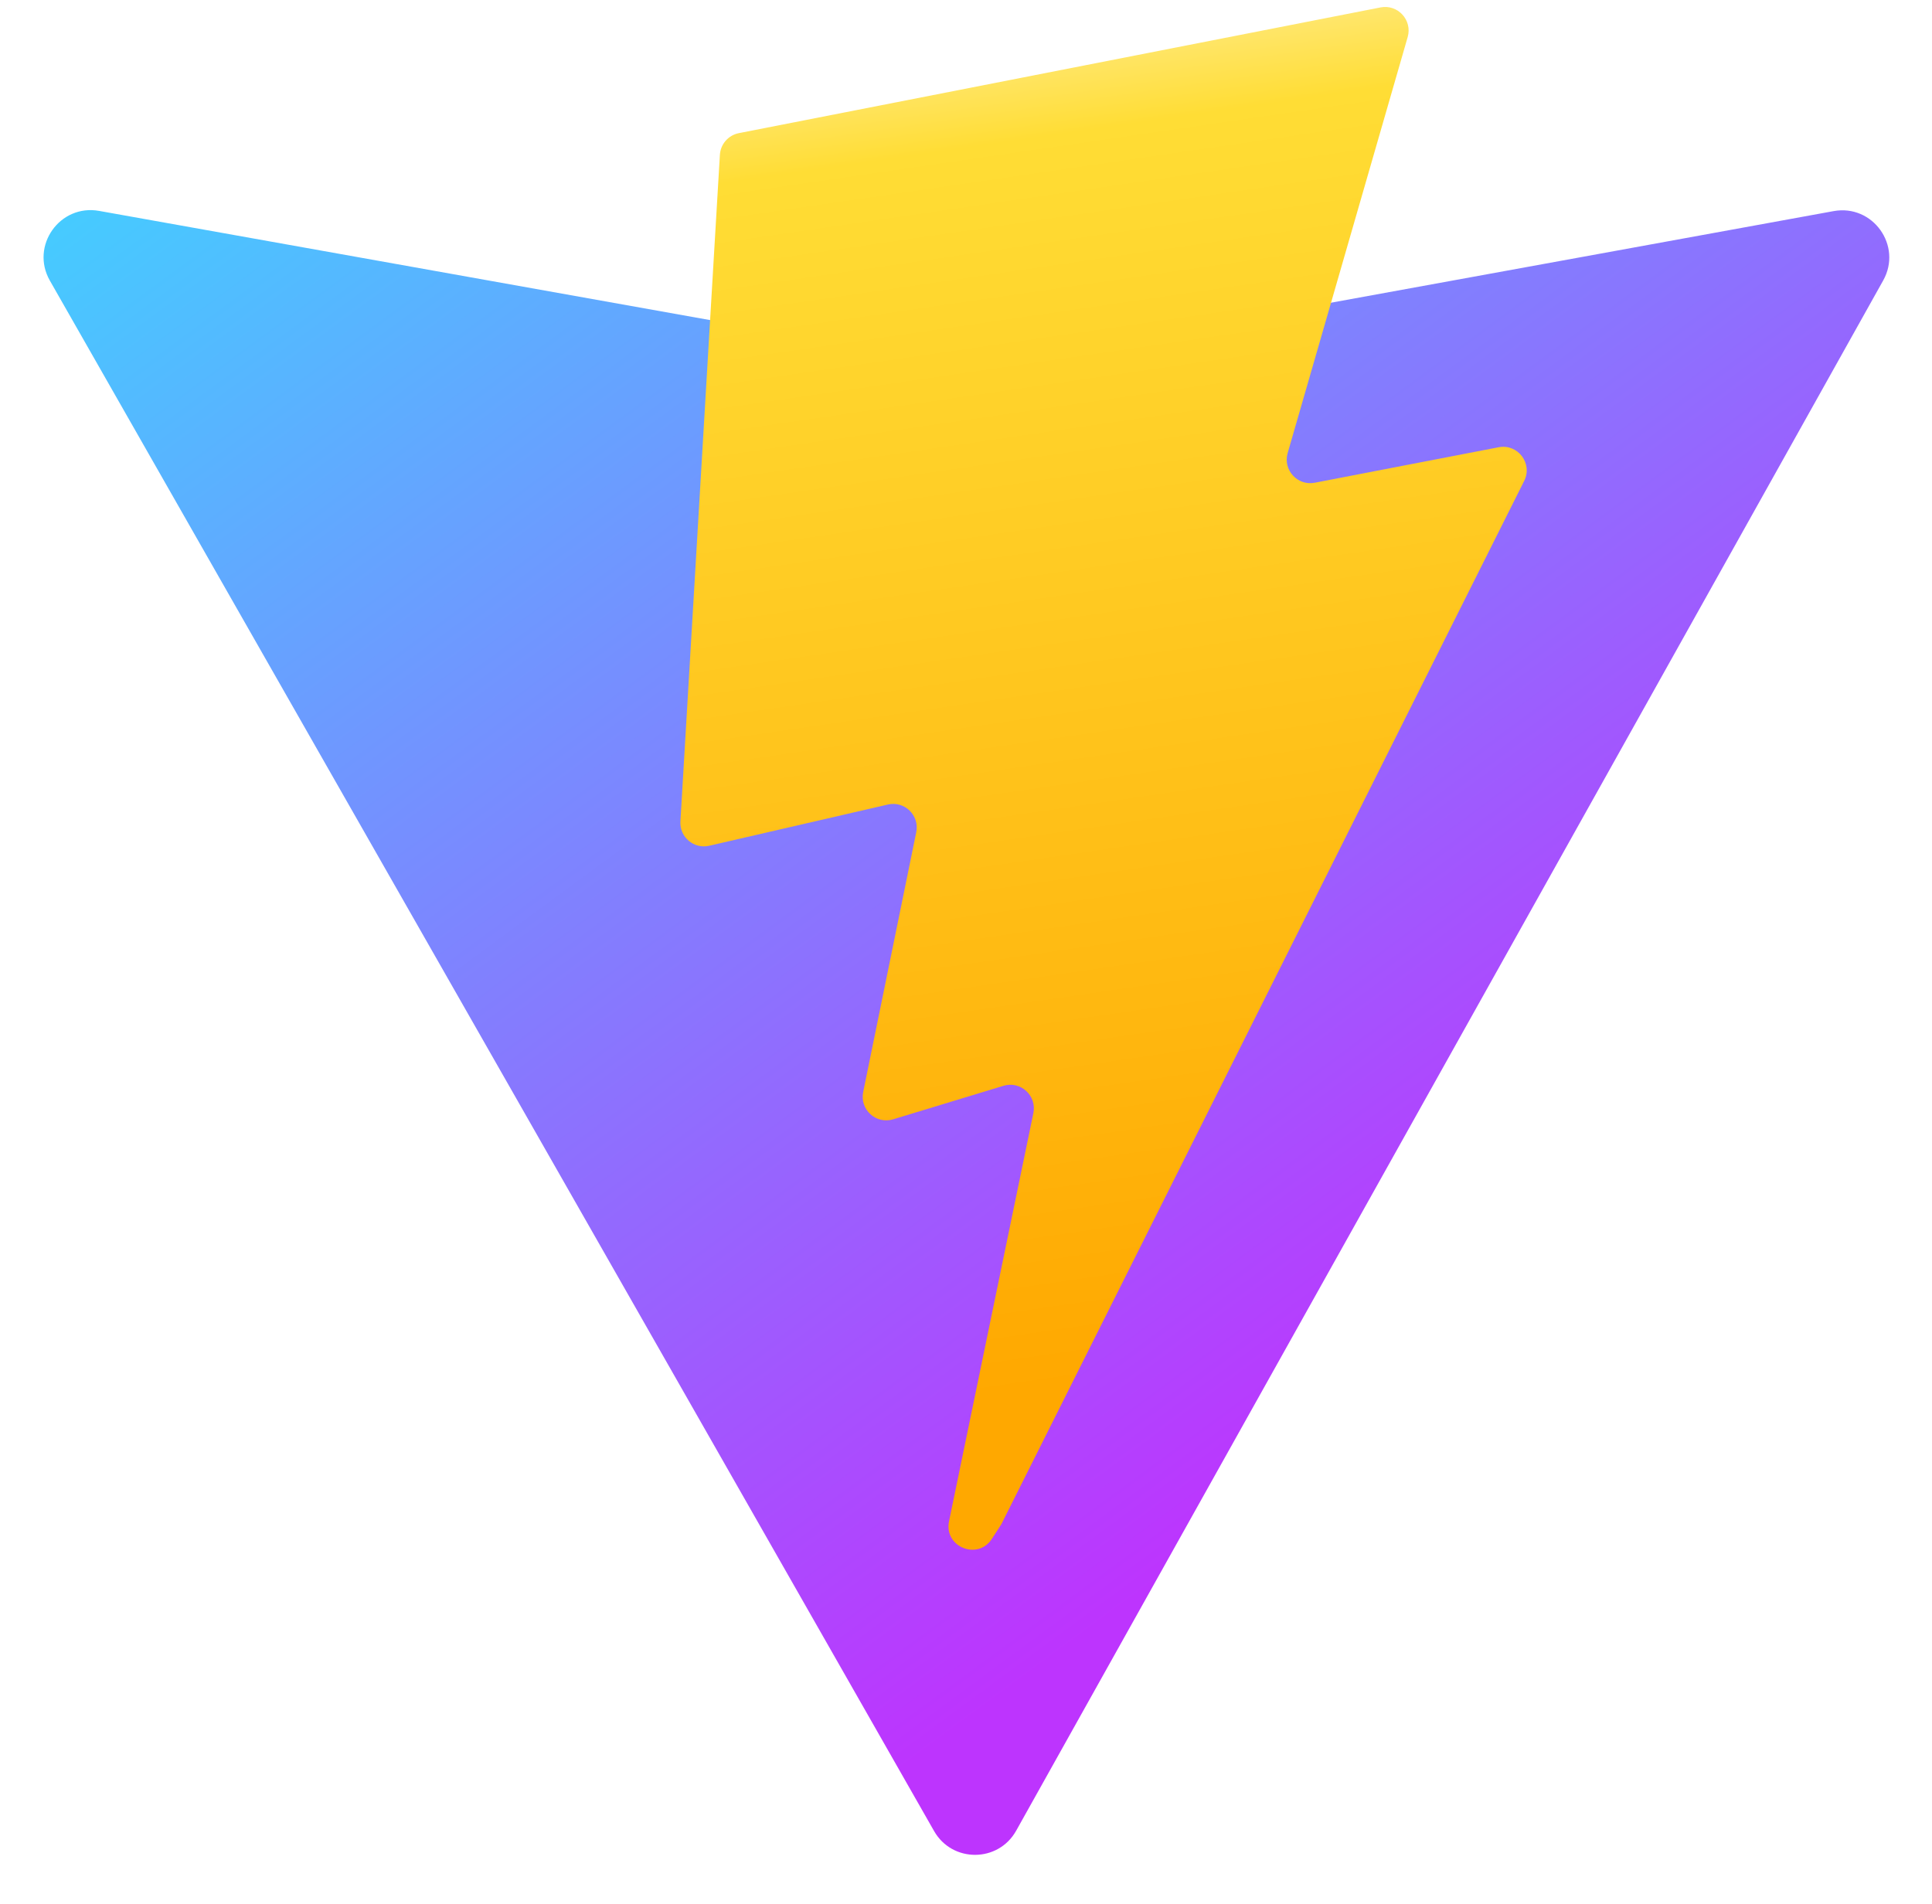
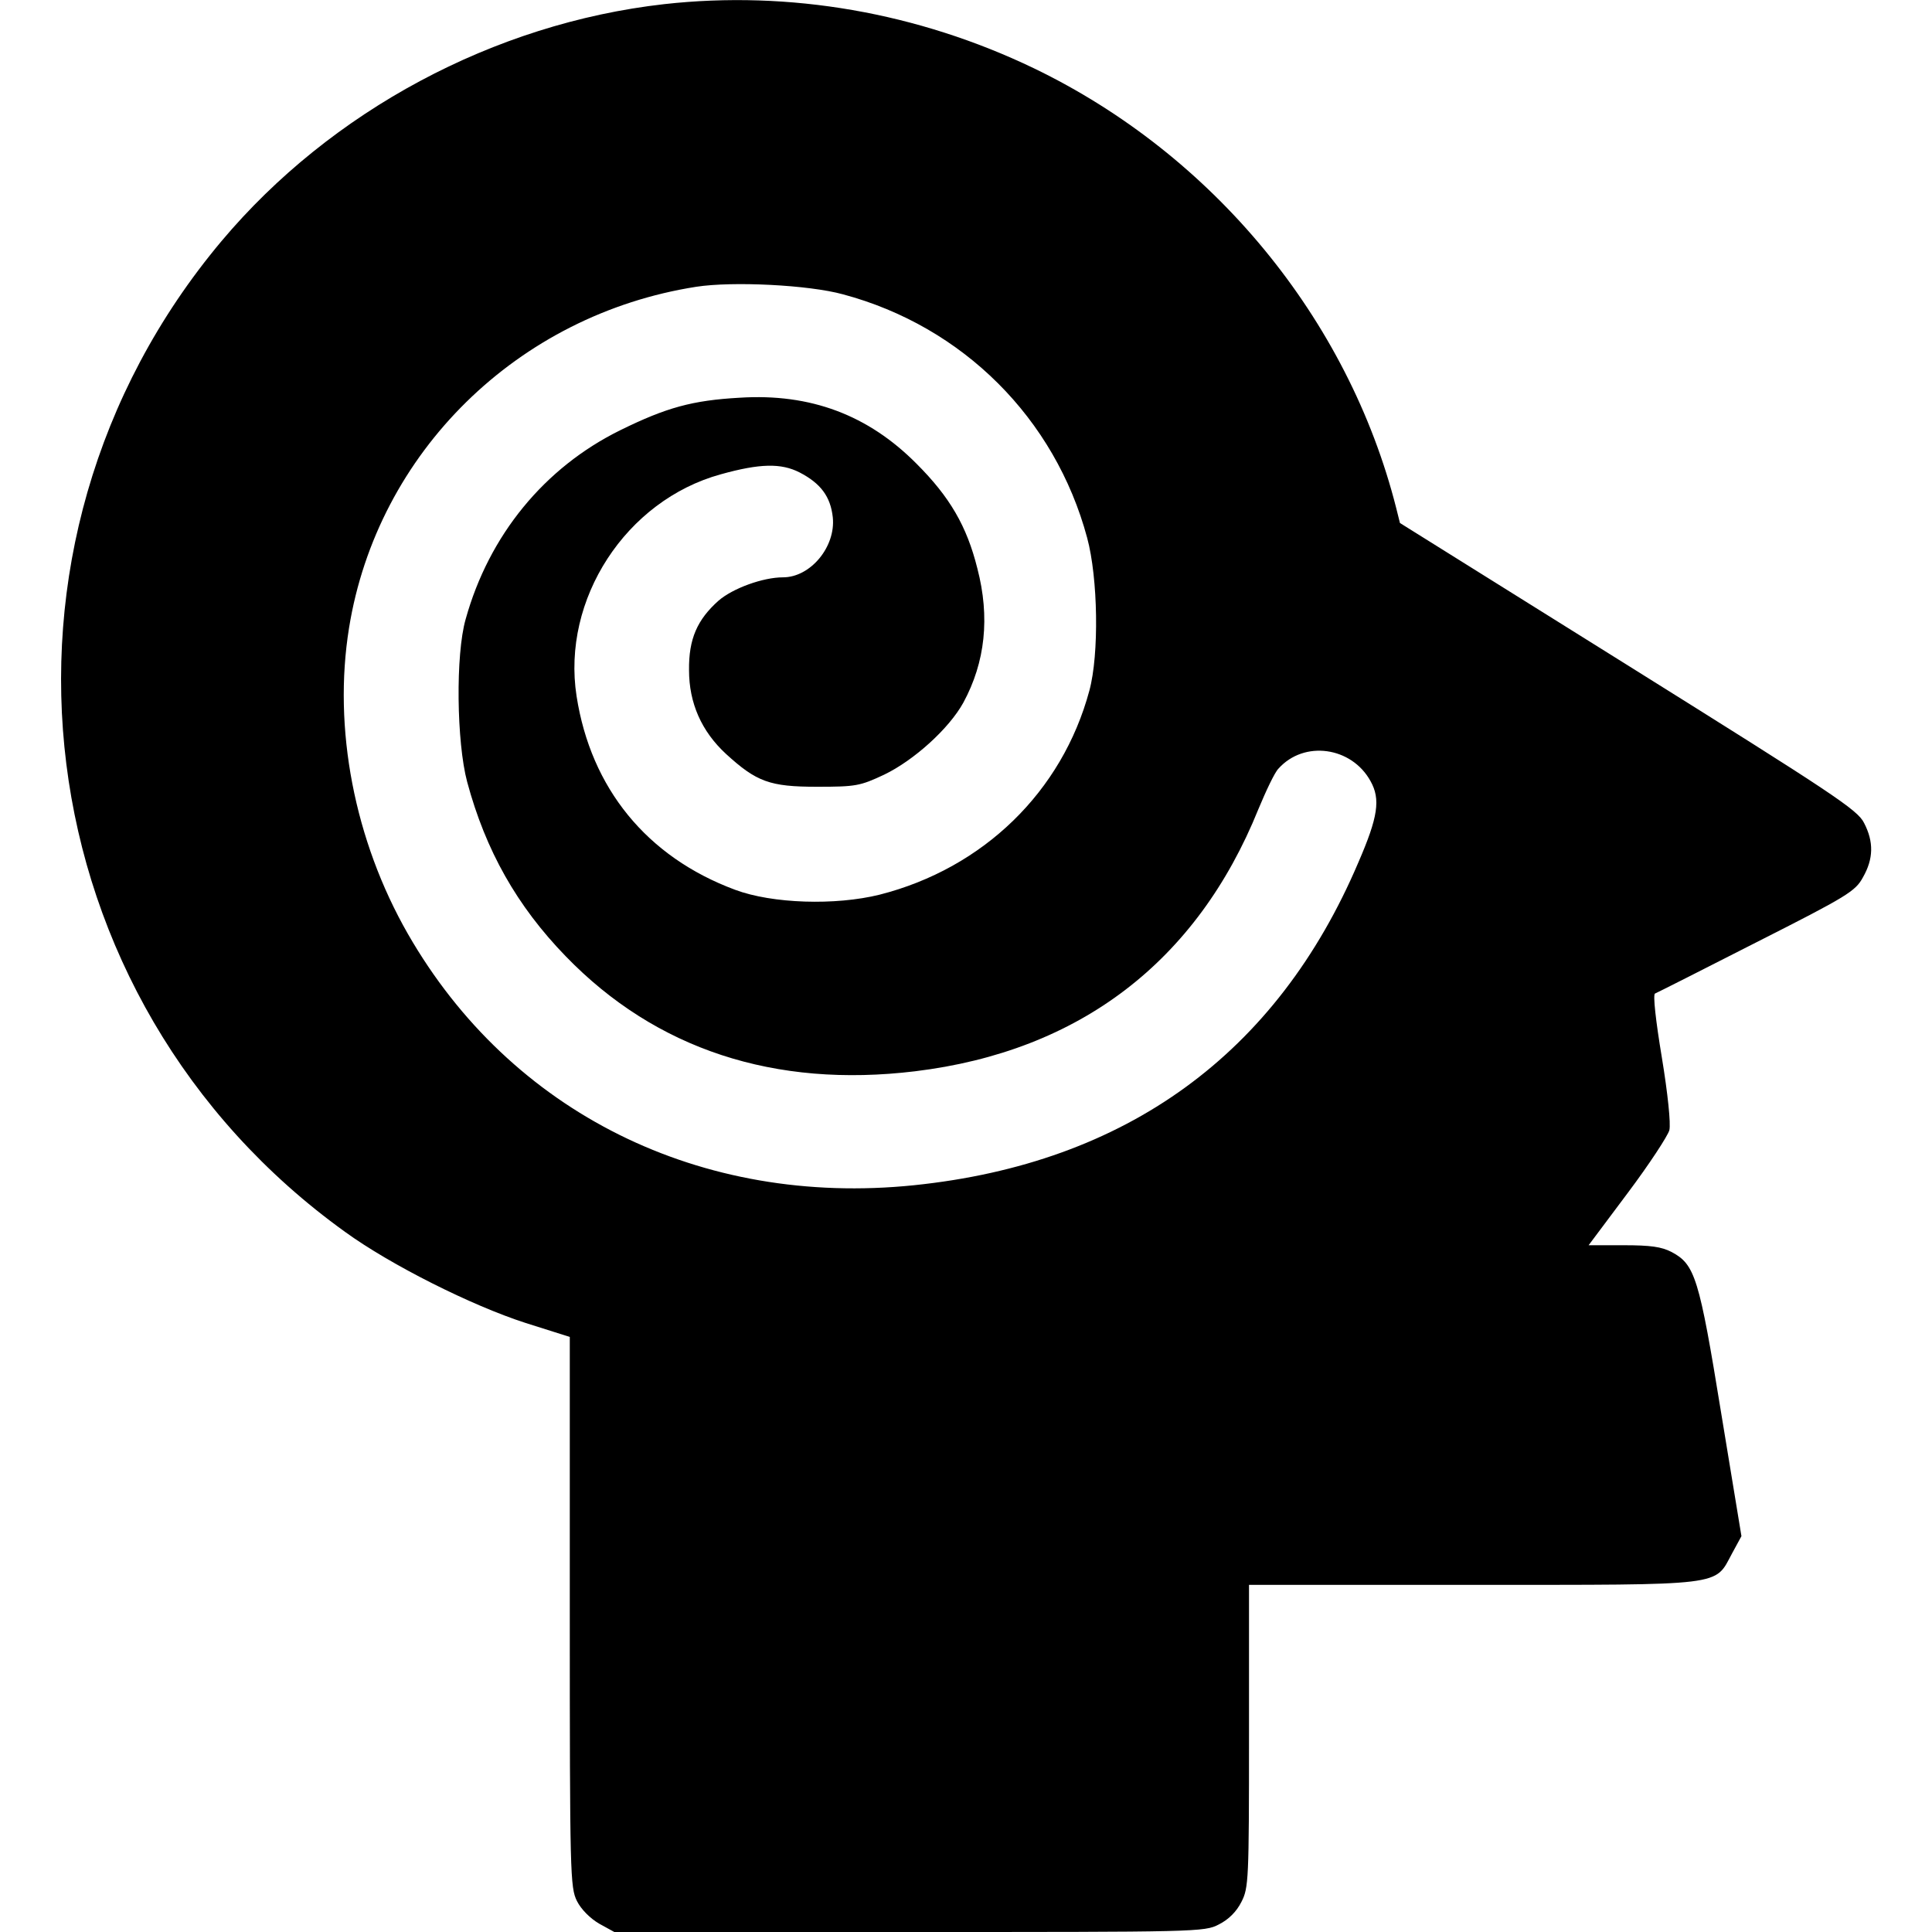
- <svg xmlns="http://www.w3.org/2000/svg" width="410" height="404" viewBox="0 0 410 404" fill="none">
-   <path d="M399.641 59.525L215.643 388.545C211.844 395.338 202.084 395.378 198.228 388.618L10.582 59.556C6.381 52.19 12.68 43.267 21.028 44.759L205.223 77.682C206.398 77.892 207.601 77.89 208.776 77.676L389.119 44.806C397.439 43.289 403.768 52.143 399.641 59.525Z" fill="url(#paint0_linear)" />
-   <path d="M292.965 1.574L156.801 28.255C154.563 28.694 152.906 30.59 152.771 32.866L144.395 174.33C144.198 177.662 147.258 180.248 150.51 179.498L188.42 170.749C191.967 169.931 195.172 173.055 194.443 176.622L183.18 231.775C182.422 235.487 185.907 238.661 189.532 237.56L212.947 230.446C216.577 229.344 220.065 232.527 219.297 236.242L201.398 322.875C200.278 328.294 207.486 331.249 210.492 326.603L212.5 323.5L323.454 102.072C325.312 98.365 322.108 94.137 318.036 94.923L279.014 102.454C275.347 103.161 272.227 99.746 273.262 96.158L298.731 7.867C299.767 4.273 296.636 0.855 292.965 1.574Z" fill="url(#paint1_linear)" />
-   <defs>
-     <linearGradient id="paint0_linear" x1="6" y1="33" x2="235" y2="344" gradientUnits="userSpaceOnUse">
-       <stop stop-color="#41D1FF" />
-       <stop offset="1" stop-color="#BD34FE" />
-     </linearGradient>
-     <linearGradient id="paint1_linear" x1="194.651" y1="8.818" x2="236.076" y2="292.989" gradientUnits="userSpaceOnUse">
-       <stop stop-color="#FFEA83" />
-       <stop offset="0.083" stop-color="#FFDD35" />
-       <stop offset="1" stop-color="#FFA800" />
-     </linearGradient>
-   </defs>
+ <svg xmlns="http://www.w3.org/2000/svg" version="1.0" width="512pt" height="512pt" viewBox="0 0 512 512" preserveAspectRatio="xMidYMid meet">
+   <g transform="translate(0,512) scale(0.1,-0.1)" fill="#000000" stroke="none">
+     <path d="M1760 5109 c-451 -51 -883 -283 -1173 -628 -678 -808 -528 -2011 328 -2626 120 -87 335 -195 478 -241 l117 -37 0 -729 c0 -696 1 -730 19 -766 11 -22 35 -46 59 -60 l40 -22 781 0 c764 0 783 0 821 20 26 13 47 34 60 60 19 37 20 58 20 440 l0 400 593 0 c674 0 640 -4 687 83 l25 46 -54 328 c-58 357 -69 392 -131 425 -27 14 -56 18 -127 18 l-93 0 104 139 c57 76 106 151 110 166 4 17 -4 96 -20 193 -16 96 -24 167 -18 169 5 2 126 63 269 136 241 122 262 135 282 172 28 49 29 94 3 144 -17 35 -83 78 -625 417 l-605 378 -10 40 c-127 501 -485 936 -960 1165 -308 148 -648 207 -980 170z m474 -769 c318 -85 562 -329 647 -645 29 -107 32 -309 6 -405 -72 -268 -281 -471 -556 -541 -117 -29 -284 -24 -383 13 -234 87 -382 269 -420 513 -40 257 131 519 382 588 104 29 160 30 209 5 56 -29 82 -64 88 -119 8 -78 -59 -159 -132 -159 -53 0 -133 -29 -171 -62 -56 -50 -79 -101 -78 -184 0 -87 33 -162 98 -222 81 -74 116 -87 241 -87 103 0 114 2 178 32 79 38 172 122 210 191 58 107 71 226 37 356 -28 112 -73 189 -161 277 -128 129 -281 187 -469 175 -125 -7 -194 -26 -316 -86 -201 -99 -348 -278 -410 -501 -27 -94 -24 -326 4 -431 49 -182 132 -329 261 -462 239 -247 554 -350 926 -305 436 53 747 291 910 695 20 48 43 97 53 107 68 76 194 58 244 -33 27 -48 20 -95 -32 -215 -216 -508 -615 -798 -1178 -856 -565 -58 -1069 192 -1341 666 -142 248 -199 545 -156 811 75 465 447 830 920 904 97 15 298 5 389 -20z" />
+   </g>
</svg>
